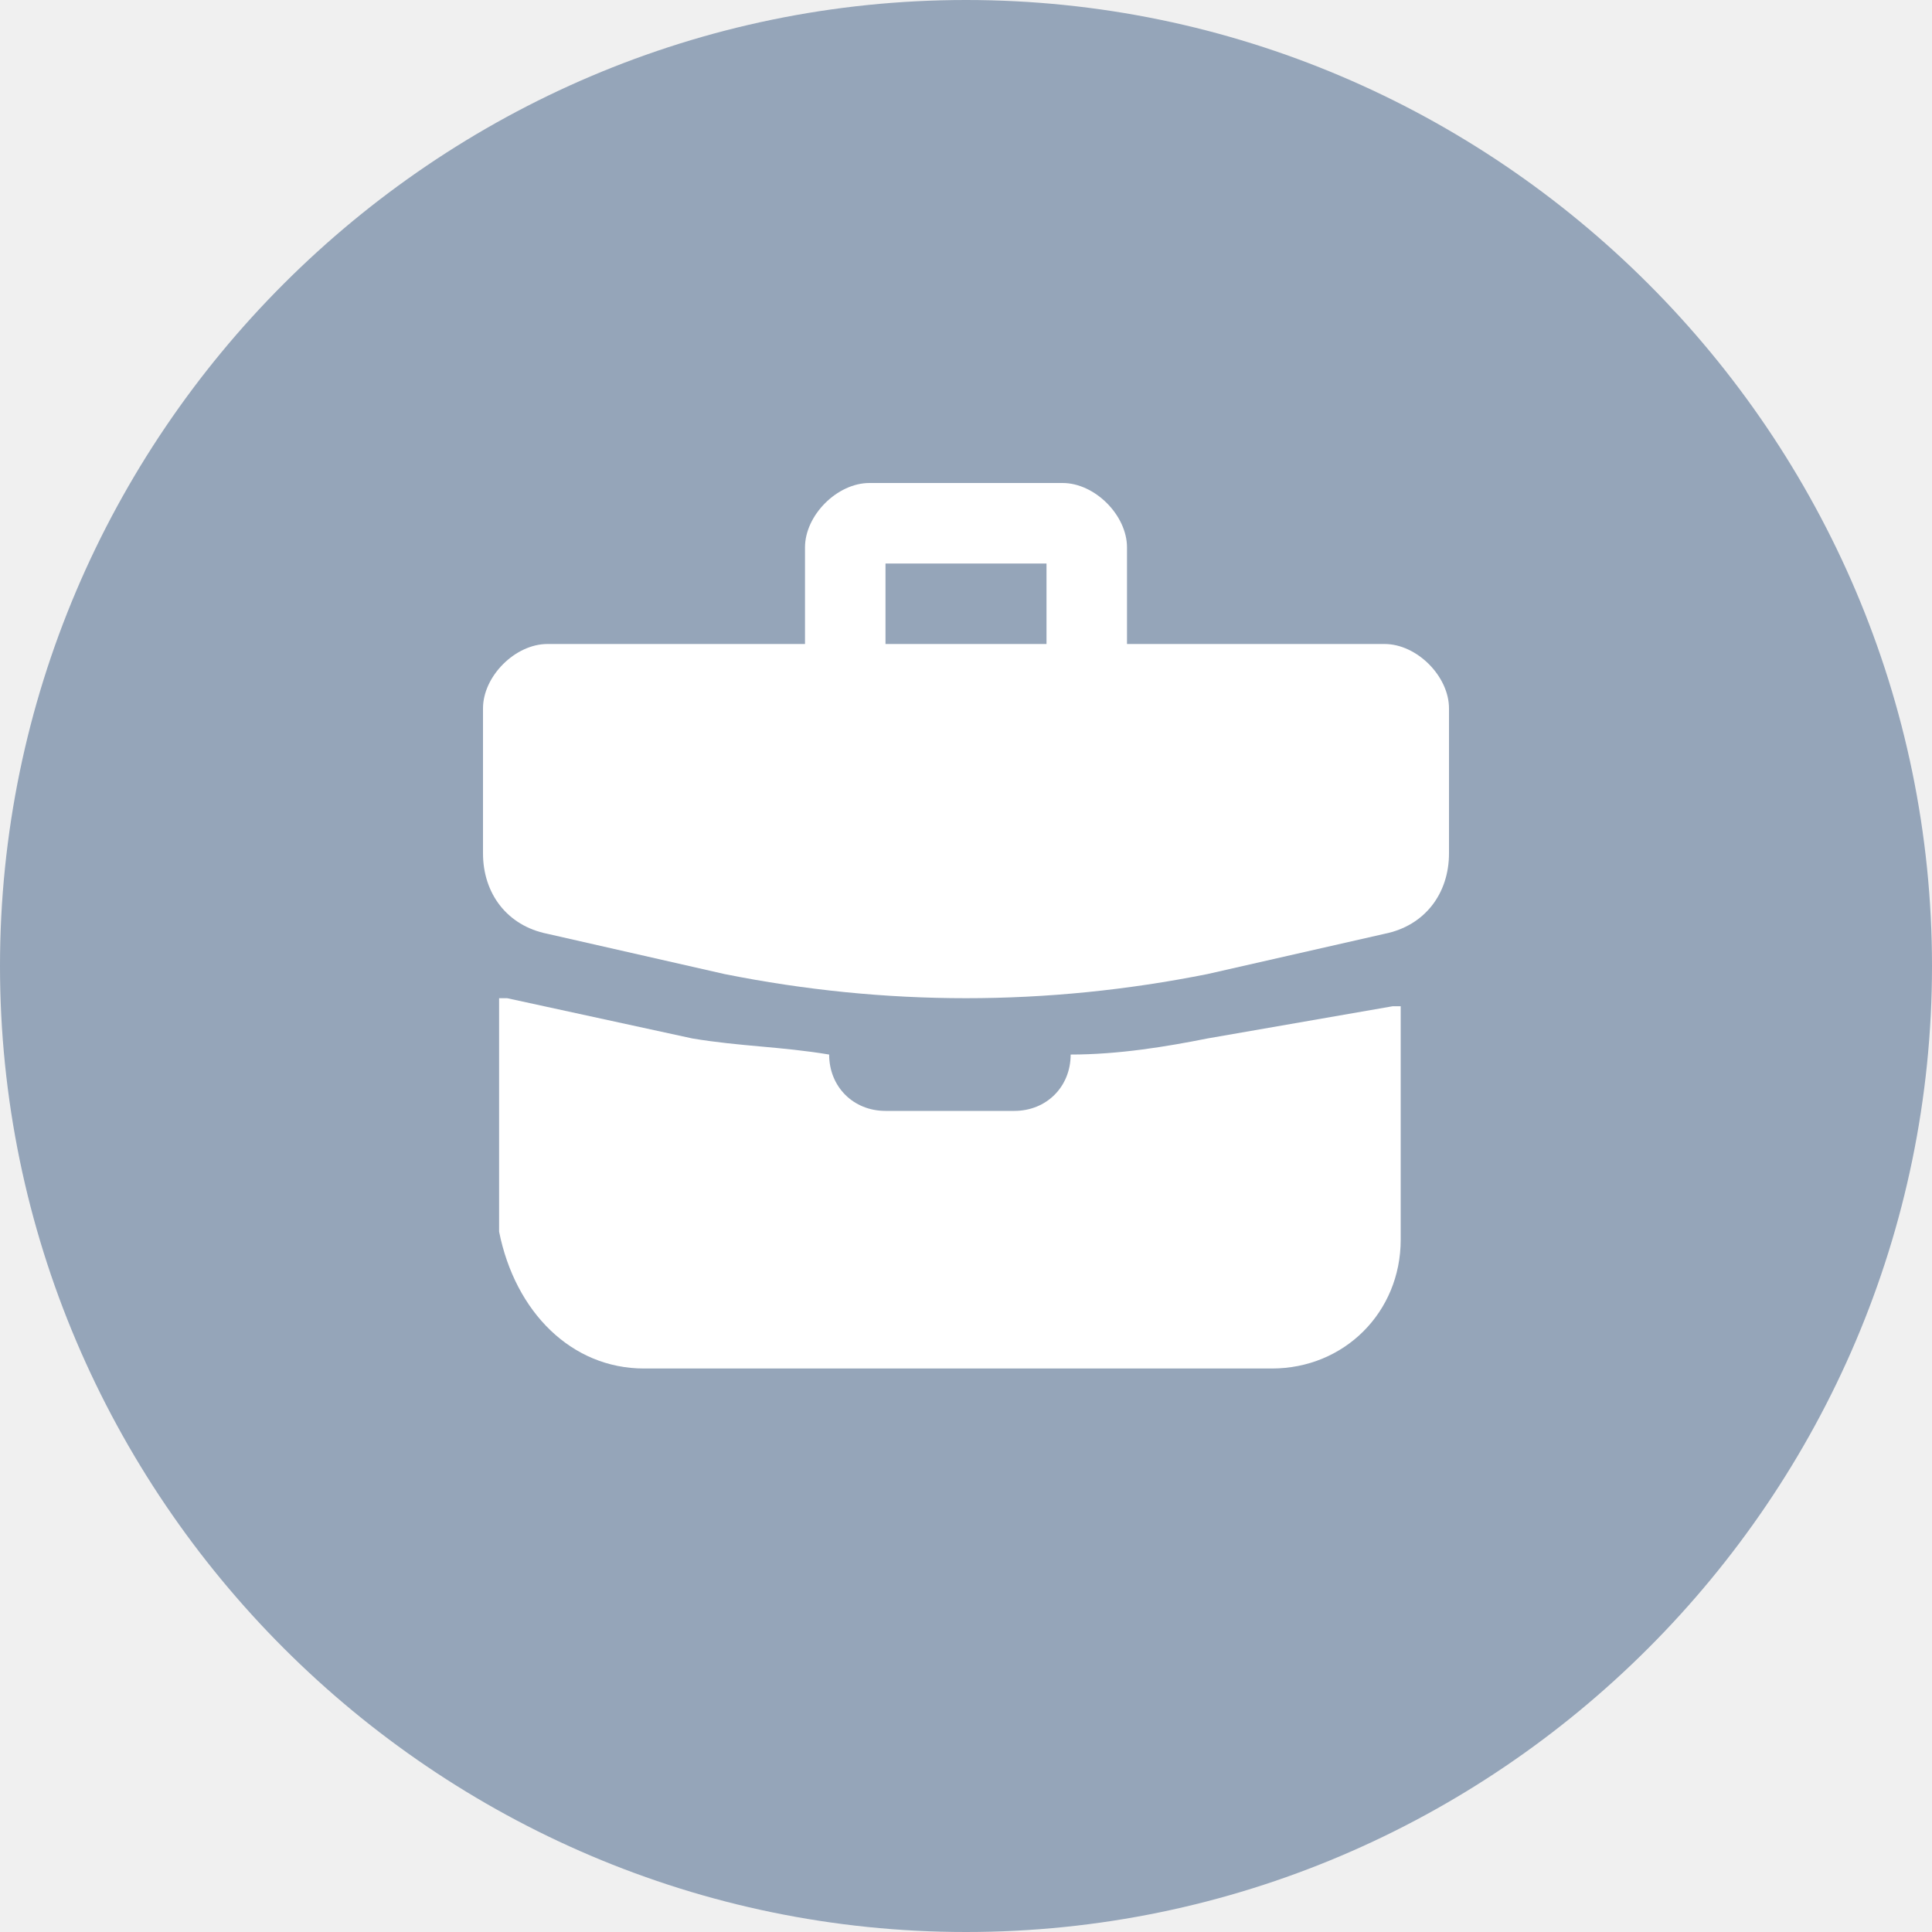
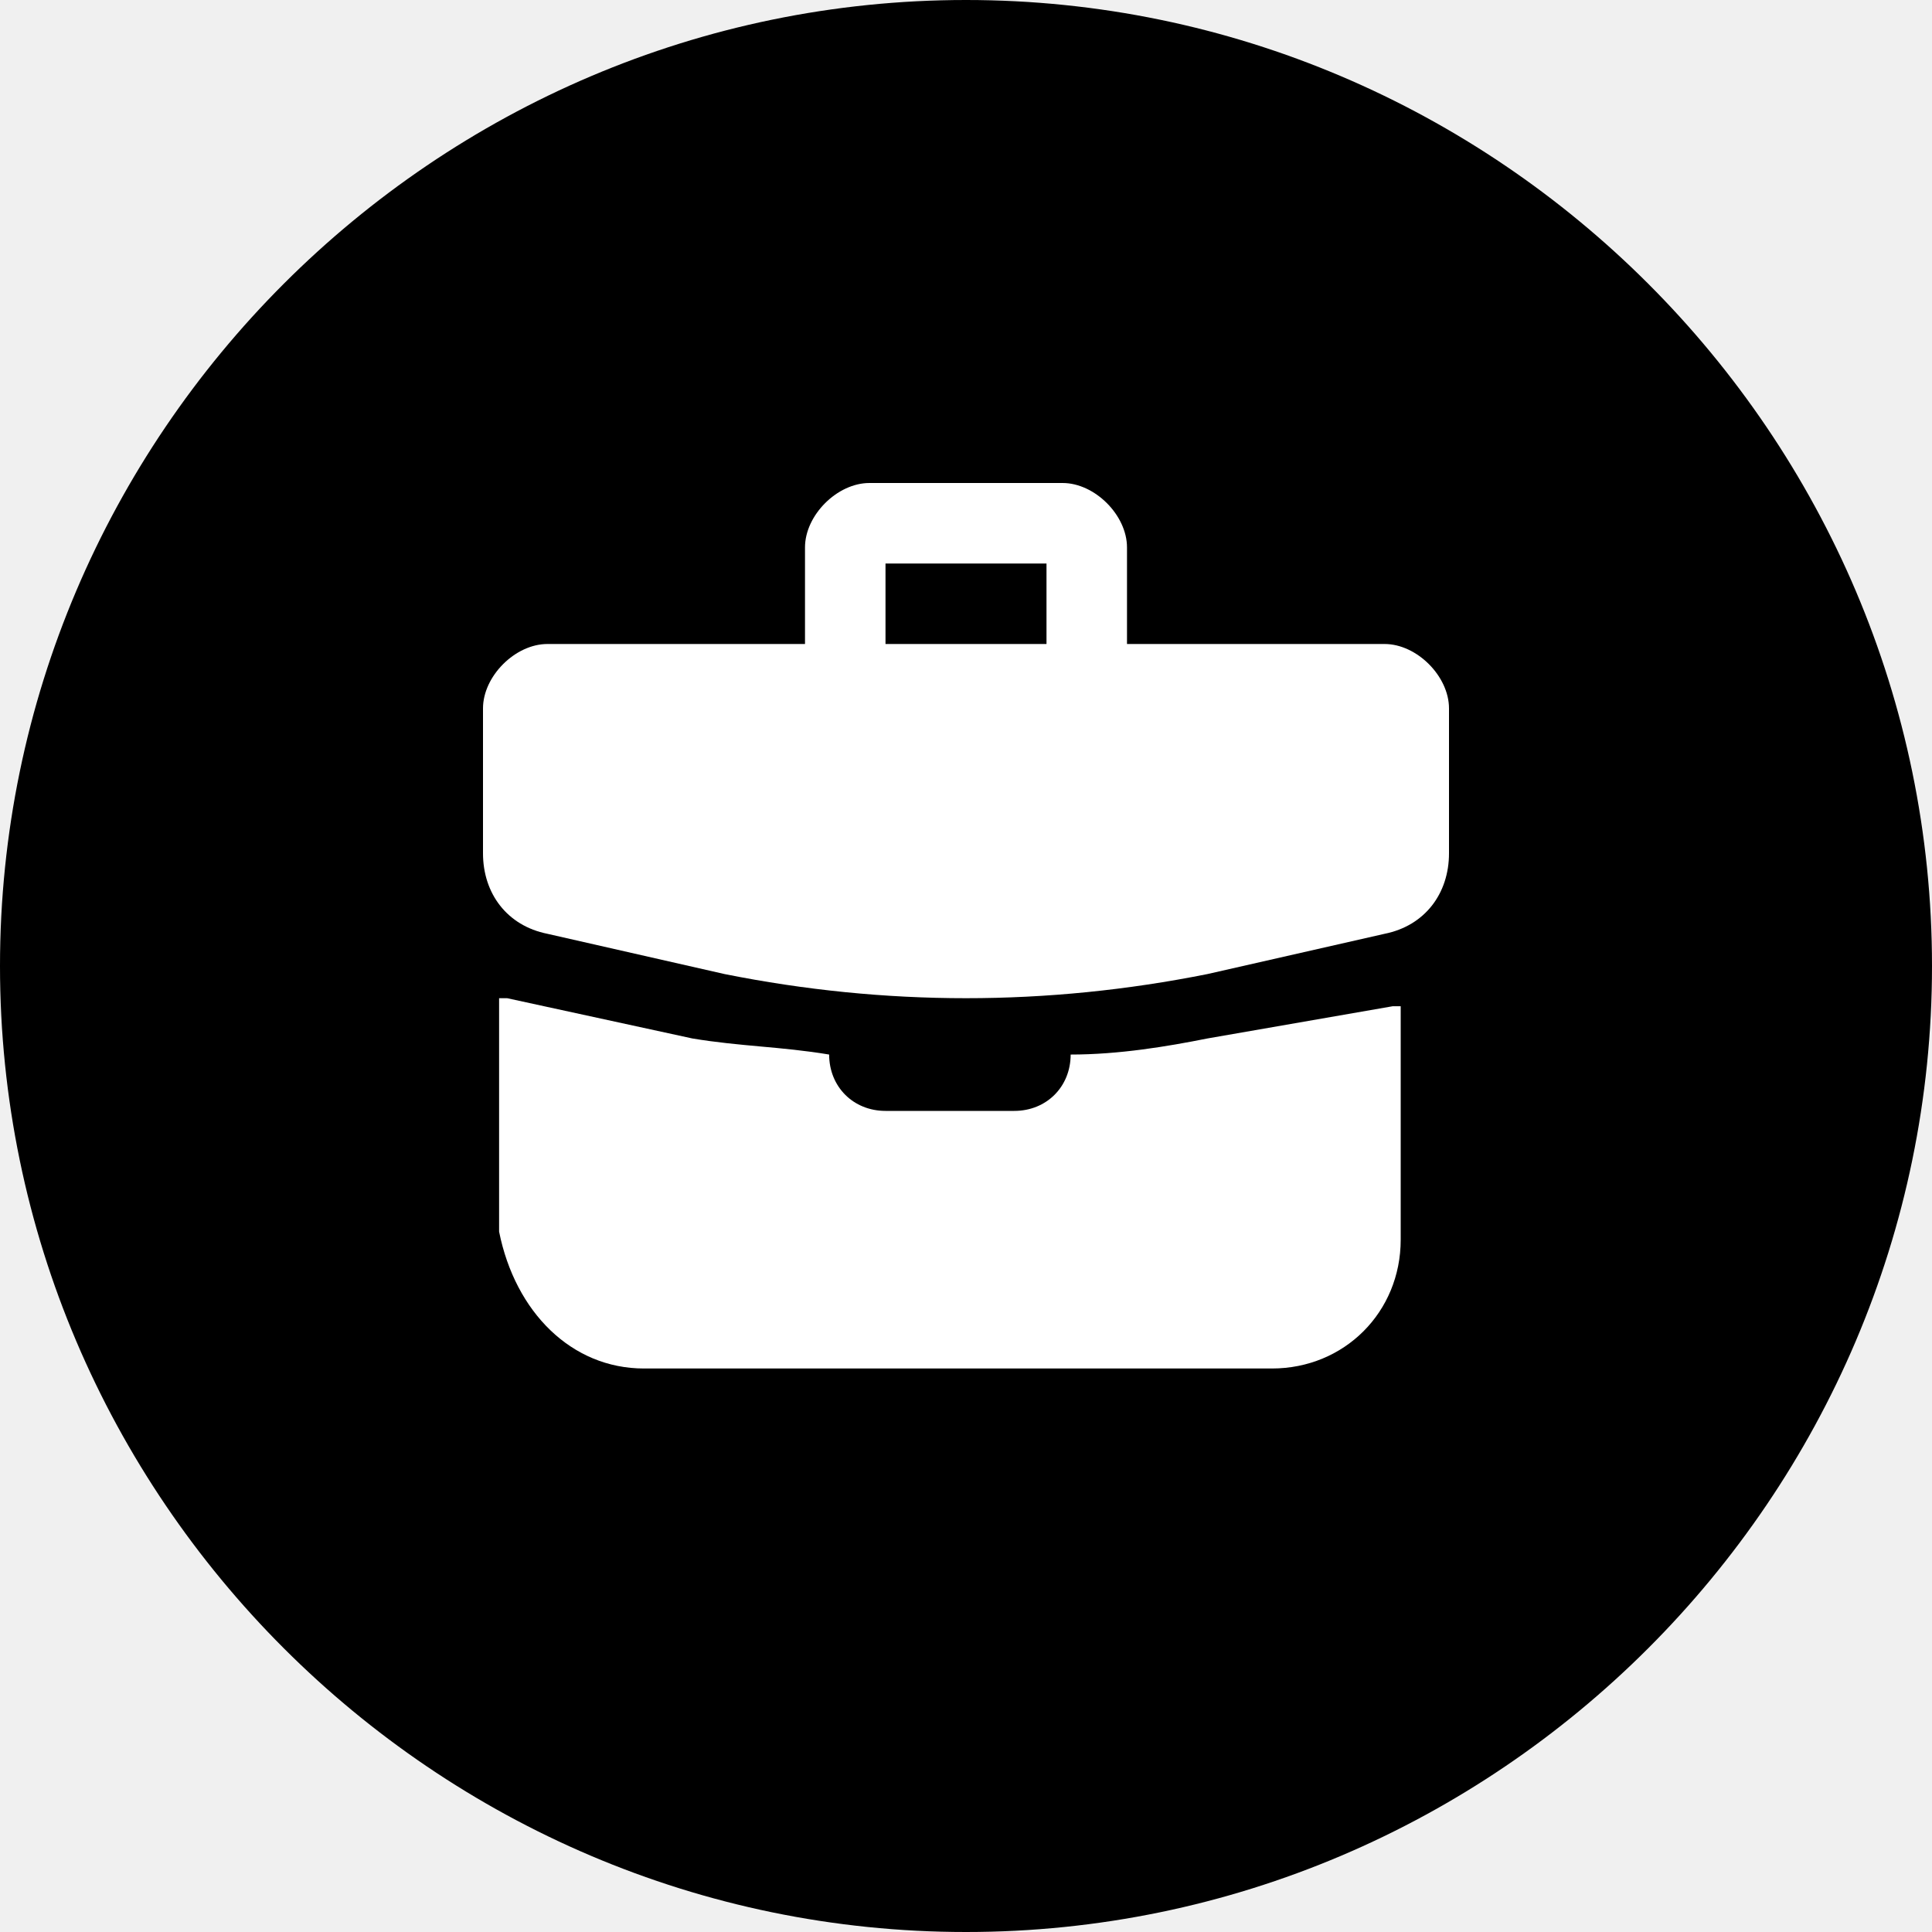
<svg xmlns="http://www.w3.org/2000/svg" viewBox="0 0 24 24">
-   <path d="M12 0C5.4 0 0 5.4 0 12s5.4 12 12 12 12-5.4 12-12S18.6 0 12 0z" fill-rule="evenodd" clip-rule="evenodd" fill="#95a5b9" />
+   <path d="M12 0C5.4 0 0 5.4 0 12s5.4 12 12 12 12-5.4 12-12S18.6 0 12 0z" />
  <path d="M15 12.9c-.5.1-1.1.2-1.7.2 0 .4-.3.7-.7.7H11c-.4 0-.7-.3-.7-.7-.6-.1-1.1-.1-1.7-.2l-2.3-.5h-.1v2.9c.2 1 .9 1.7 1.8 1.7h7.8c.9 0 1.6-.7 1.6-1.6v-2.9h-.1l-2.3.4zM17.2 8H14V6.8c0-.4-.4-.8-.8-.8h-2.4c-.4 0-.8.4-.8.8V8H6.8c-.4 0-.8.4-.8.8v1.8c0 .5.3.9.8 1l2.2.5c2 .4 4 .4 6 0l2.2-.5c.5-.1.8-.5.8-1V8.8c0-.4-.4-.8-.8-.8zM11 7h2v1h-2V7z" fill="#fff" />
</svg>
